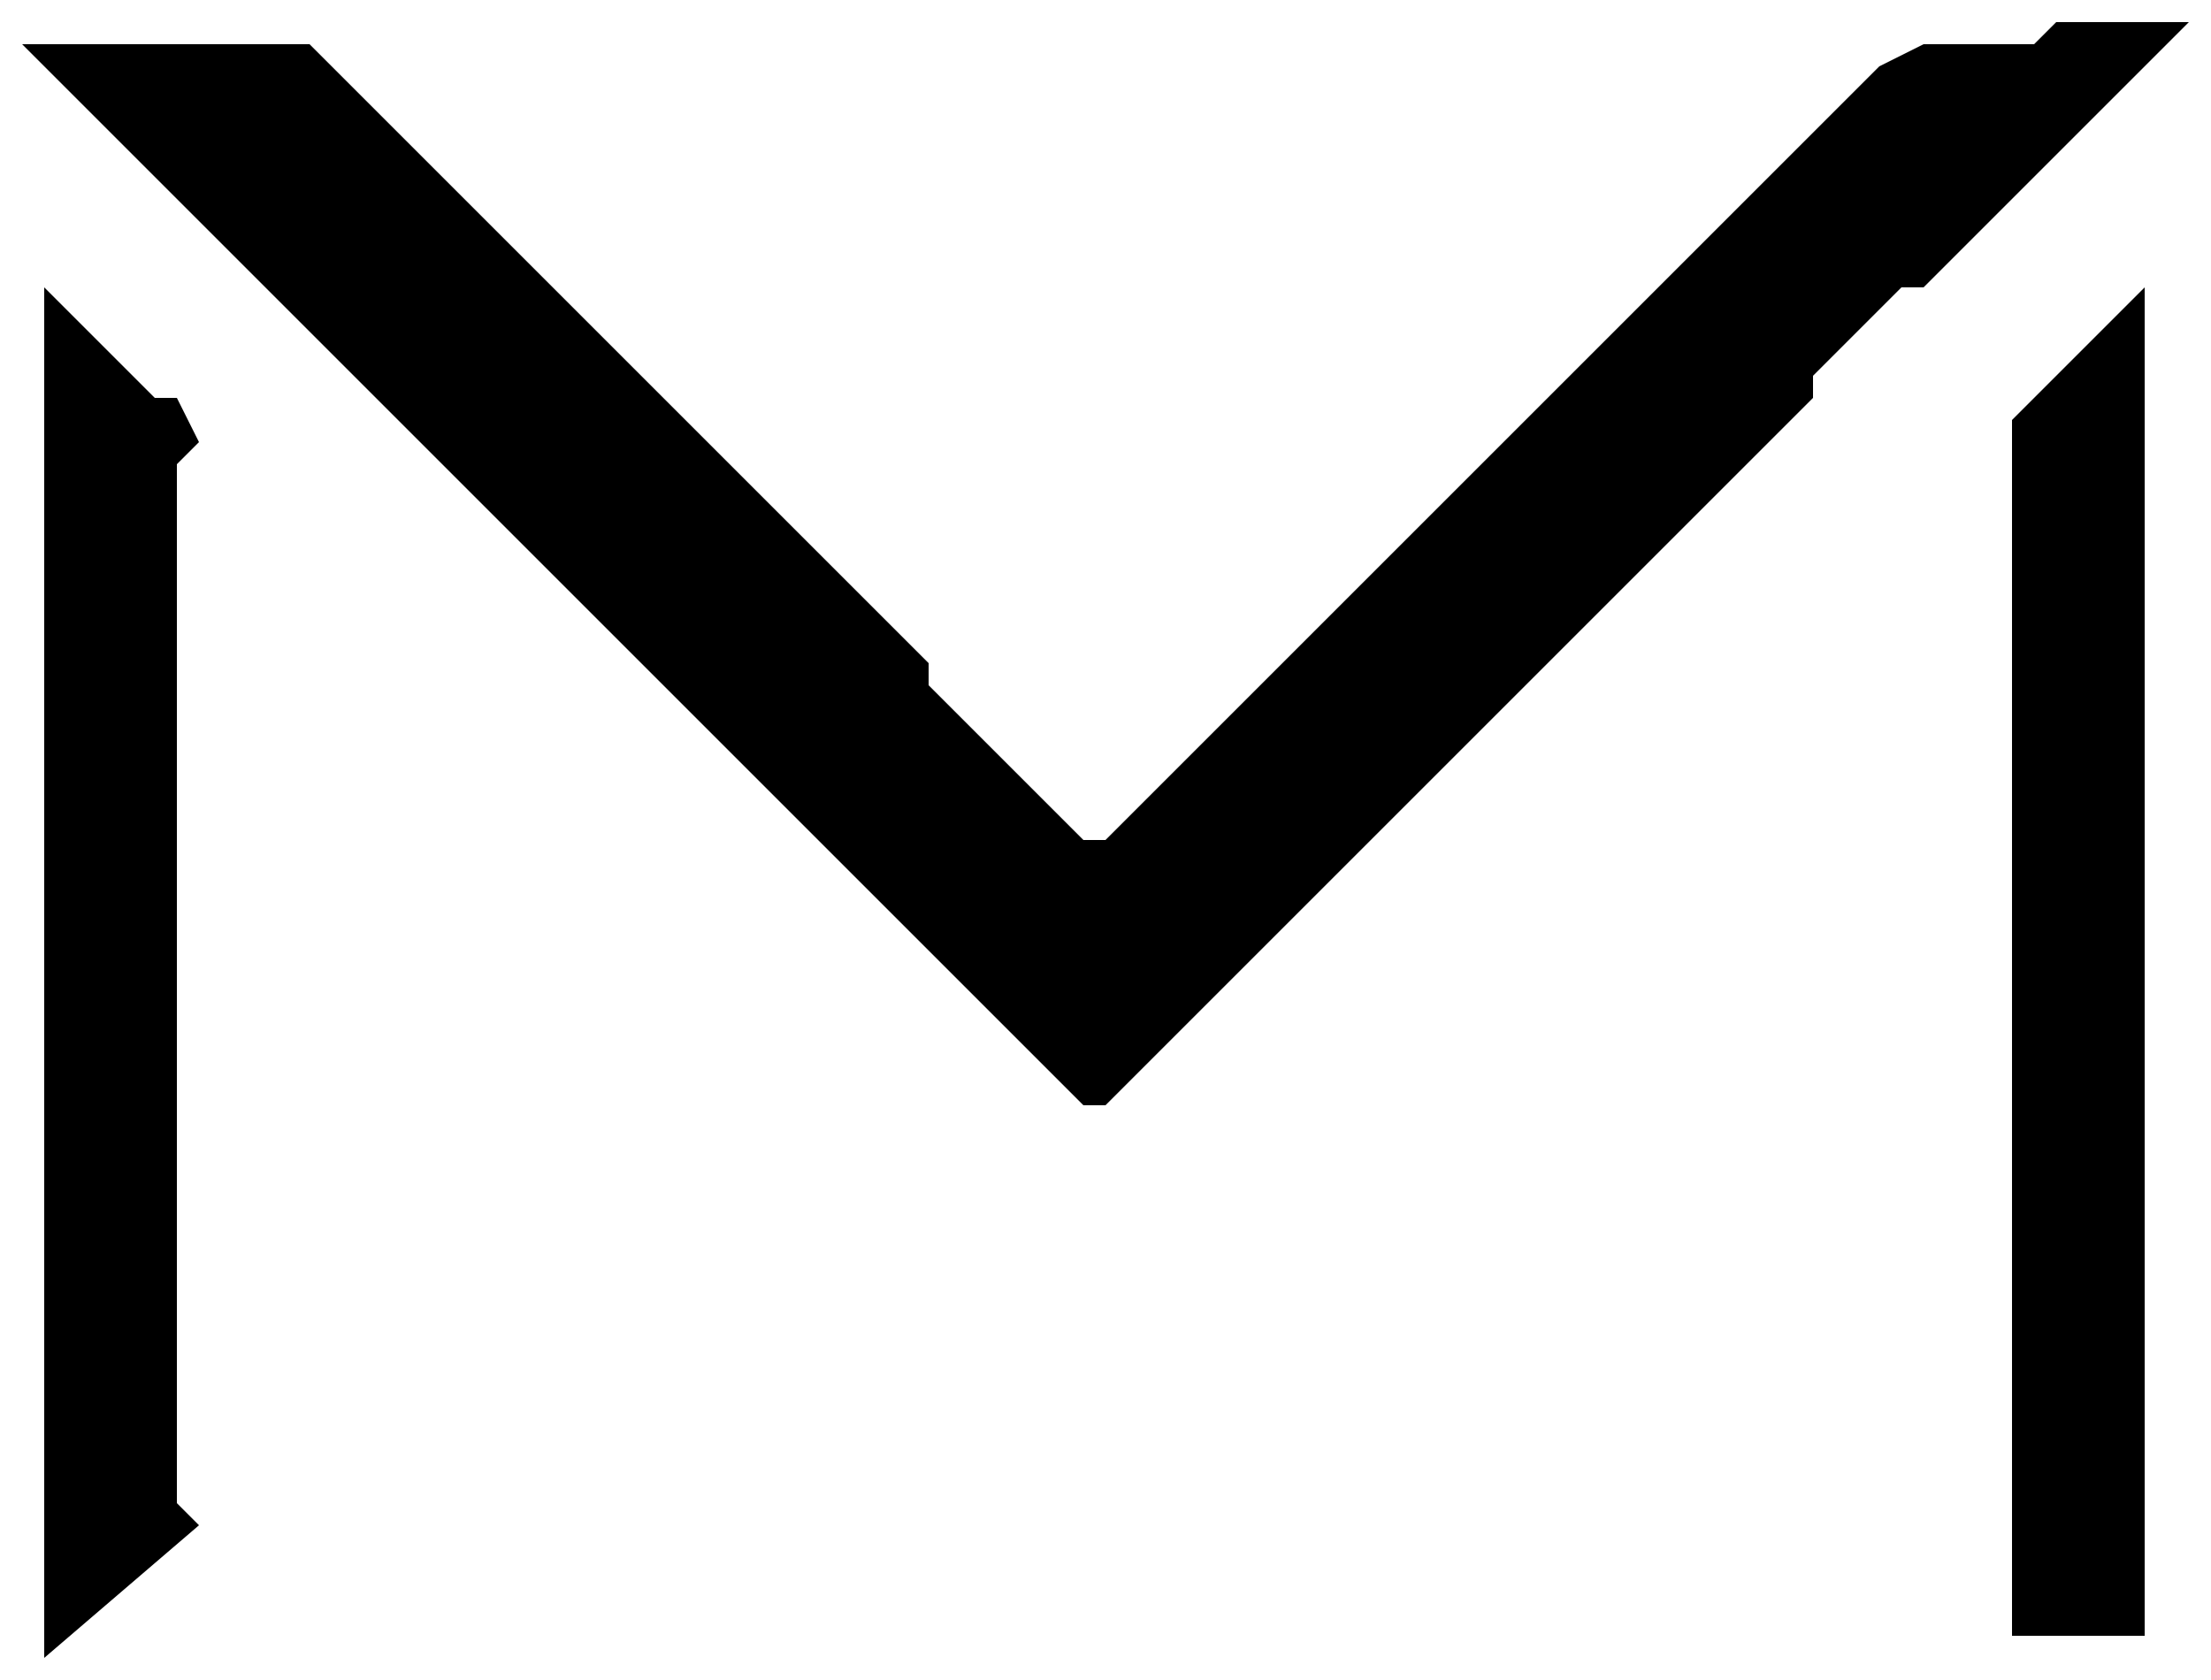
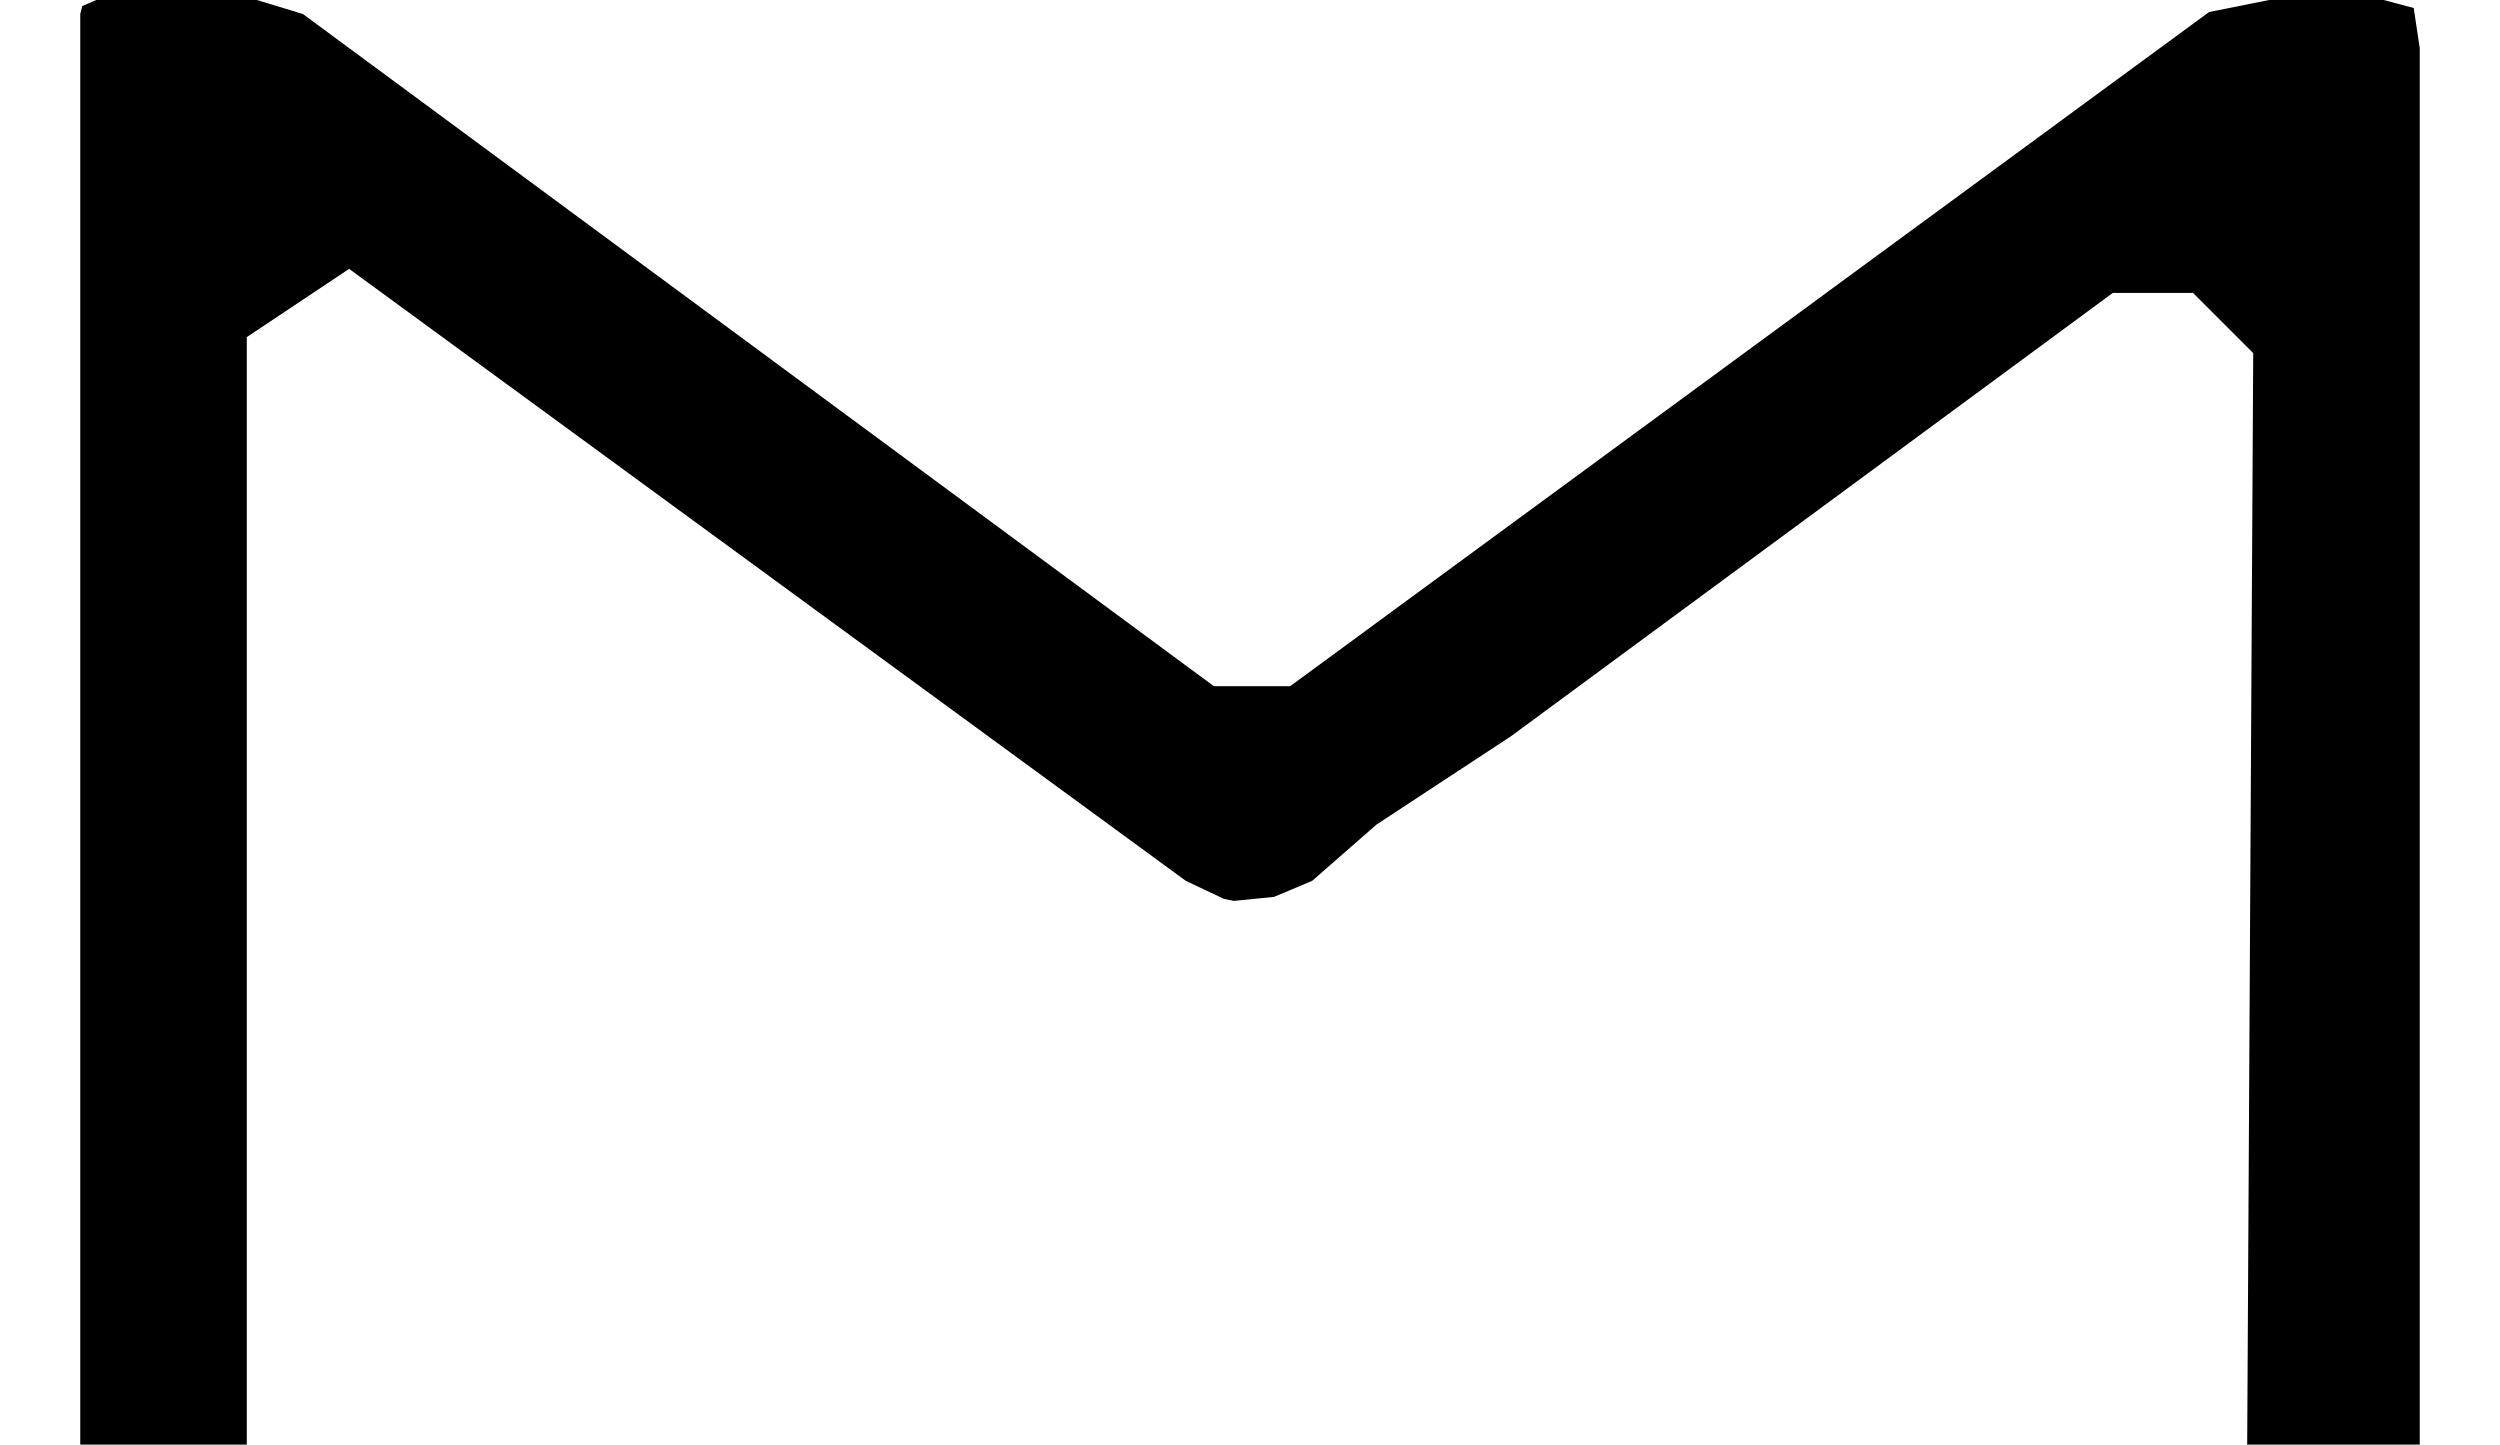
- <svg xmlns="http://www.w3.org/2000/svg" viewBox="0 0 100 76">
-   <path fill="black" fill-rule="evenodd" d="M 2,13 L 2,75 L 9,69 L 8,68 L 8,21 L 9,20 L 8,18 L 7,18 Z M 97,12 L 97,13 L 91,19 L 91,74 L 97,74 Z M 99,1 L 93,1 L 92,2 L 87,2 L 85,3 L 50,38 L 49,38 L 42,31 L 42,30 L 14,2 L 1,2 L 49,50 L 50,50 L 82,18 L 82,17 L 86,13 L 87,13 Z" />
+ <svg xmlns="http://www.w3.org/2000/svg" viewBox="0 0 1246 720">
+   <path fill="black" fill-rule="evenodd" d="M 40,7 L 41,3 L 48,0 L 128,0 L 151,7 L 605,342 L 643,342 L 1101,6 L 1131,0 L 1188,0 L 1203,4 L 1206,24 L 1206,720 L 1120,720 L 1123,176 L 1093,146 L 1053,146 L 753,367 L 686,411 L 654,439 L 635,447 L 615,449 L 610,448 L 591,439 L 174,134 L 123,168 L 123,720 L 40,720 Z" />
</svg>
